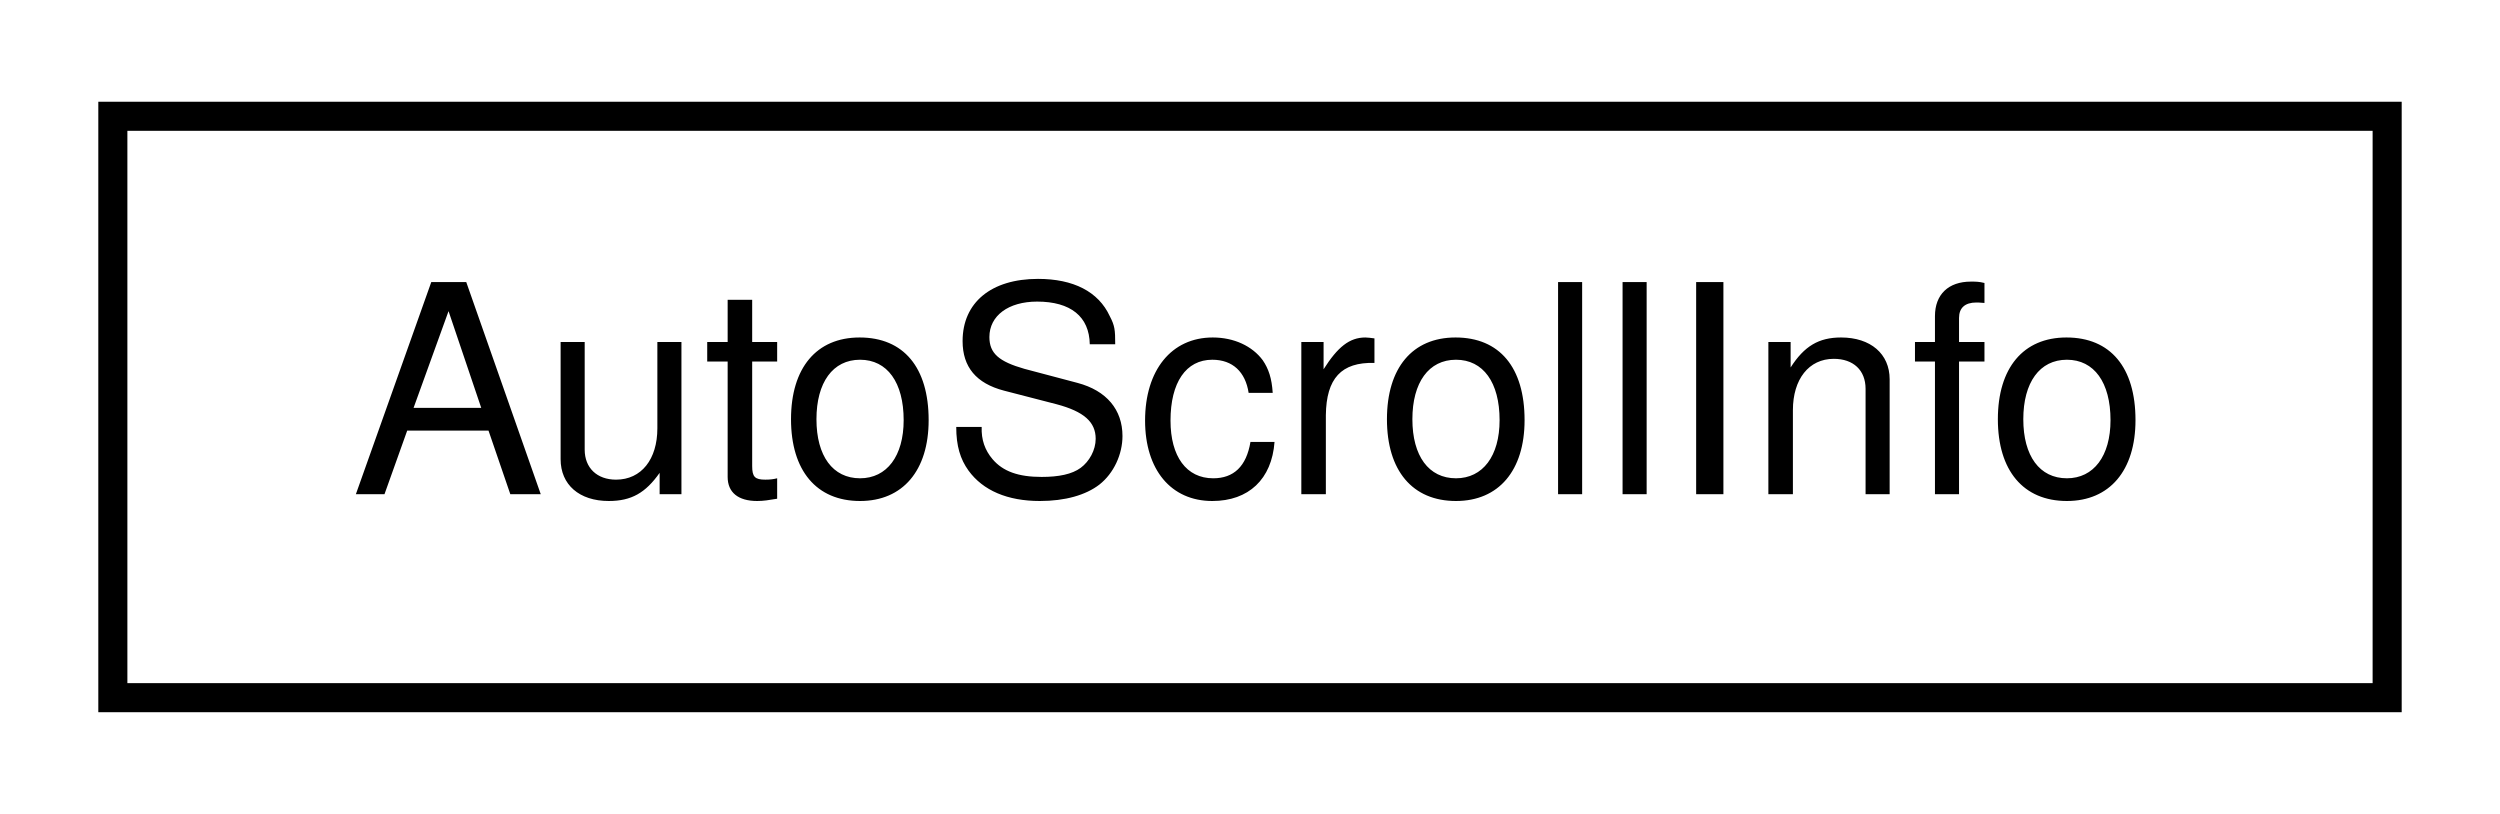
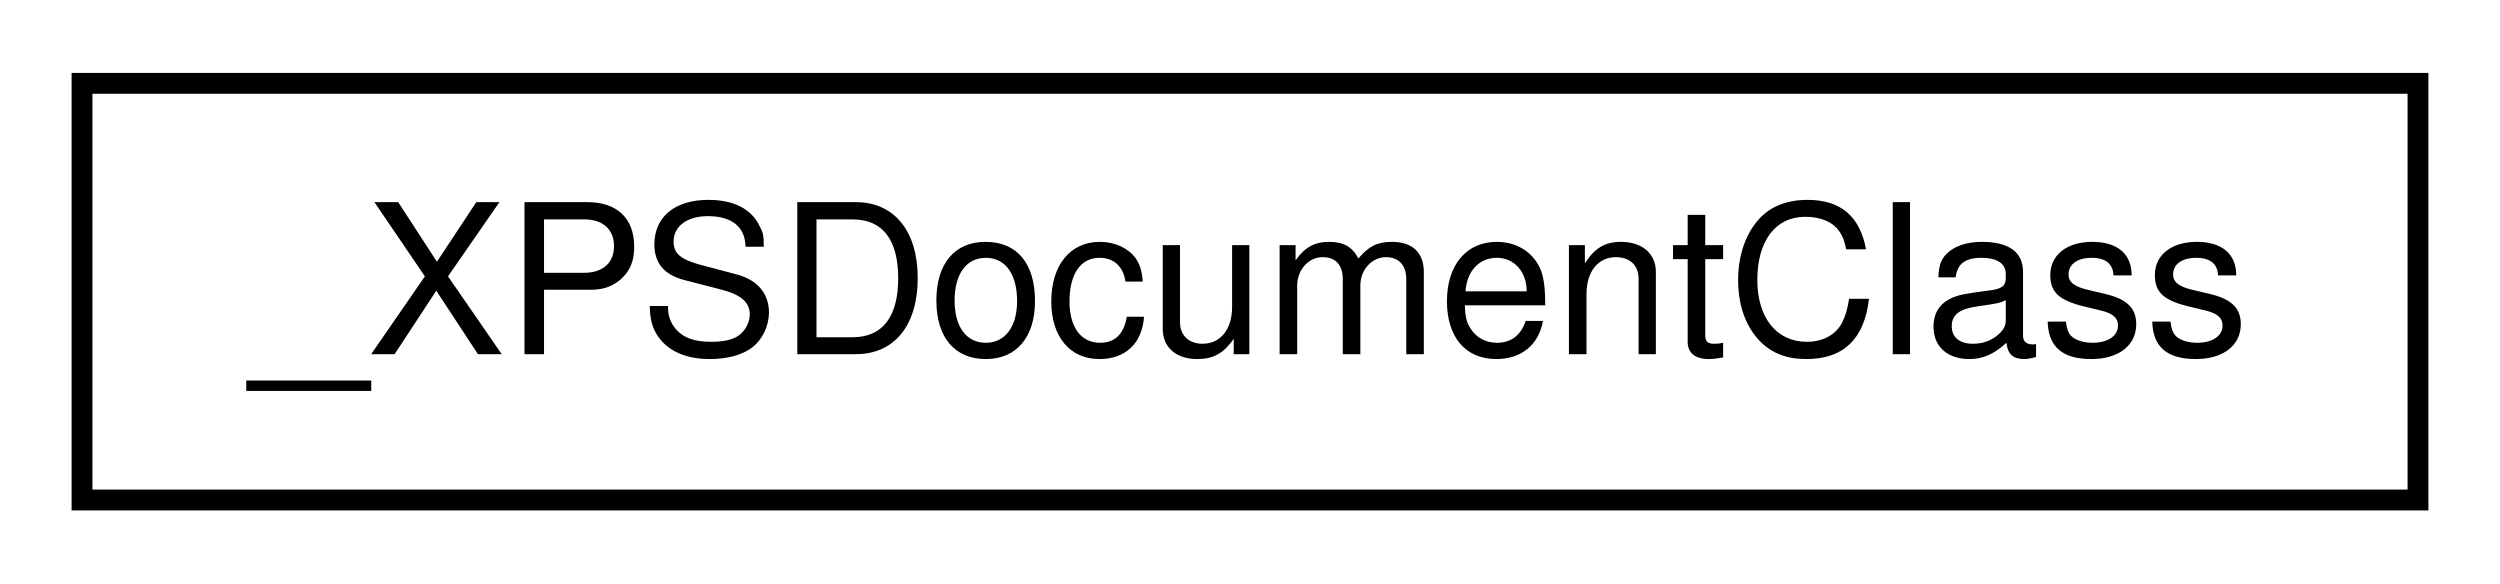
- <svg xmlns="http://www.w3.org/2000/svg" xmlns:xlink="http://www.w3.org/1999/xlink" width="86pt" height="28pt" viewBox="0.00 0.00 86.00 28.00">
+ <svg xmlns="http://www.w3.org/2000/svg" xmlns:xlink="http://www.w3.org/1999/xlink" width="120pt" height="28pt" viewBox="0.00 0.00 120.00 28.00">
  <g id="graph0" class="graph" transform="scale(1 1) rotate(0) translate(4 24)">
-     <polygon fill="white" stroke="white" points="-4,5 -4,-24 83,-24 83,5 -4,5" />
+     <polygon fill="white" stroke="white" points="-4,5 -4,-24 117,-24 117,5 -4,5" />
    <g id="node1" class="node">
      <g id="a_node1">
-         <a xlink:href="structAutoScrollInfo.html" target="_top" xlink:title="AutoScrollInfo">
-           <polygon fill="white" stroke="black" points="-0.118,-0 -0.118,-20 78.118,-20 78.118,-0 -0.118,-0" />
-           <text text-anchor="middle" x="39" y="-7" font-family="Helvetica,sans-Serif" font-size="10.00">AutoScrollInfo</text>
+         <a xlink:href="struct__XPSDocumentClass.html" target="_top" xlink:title="_XPSDocumentClass">
+           <polygon fill="white" stroke="black" points="-0.063,-0 -0.063,-20 112.063,-20 112.063,-0 -0.063,-0" />
+           <text text-anchor="middle" x="56" y="-7" font-family="Helvetica,sans-Serif" font-size="10.00">_XPSDocumentClass</text>
        </a>
      </g>
    </g>
  </g>
</svg>
